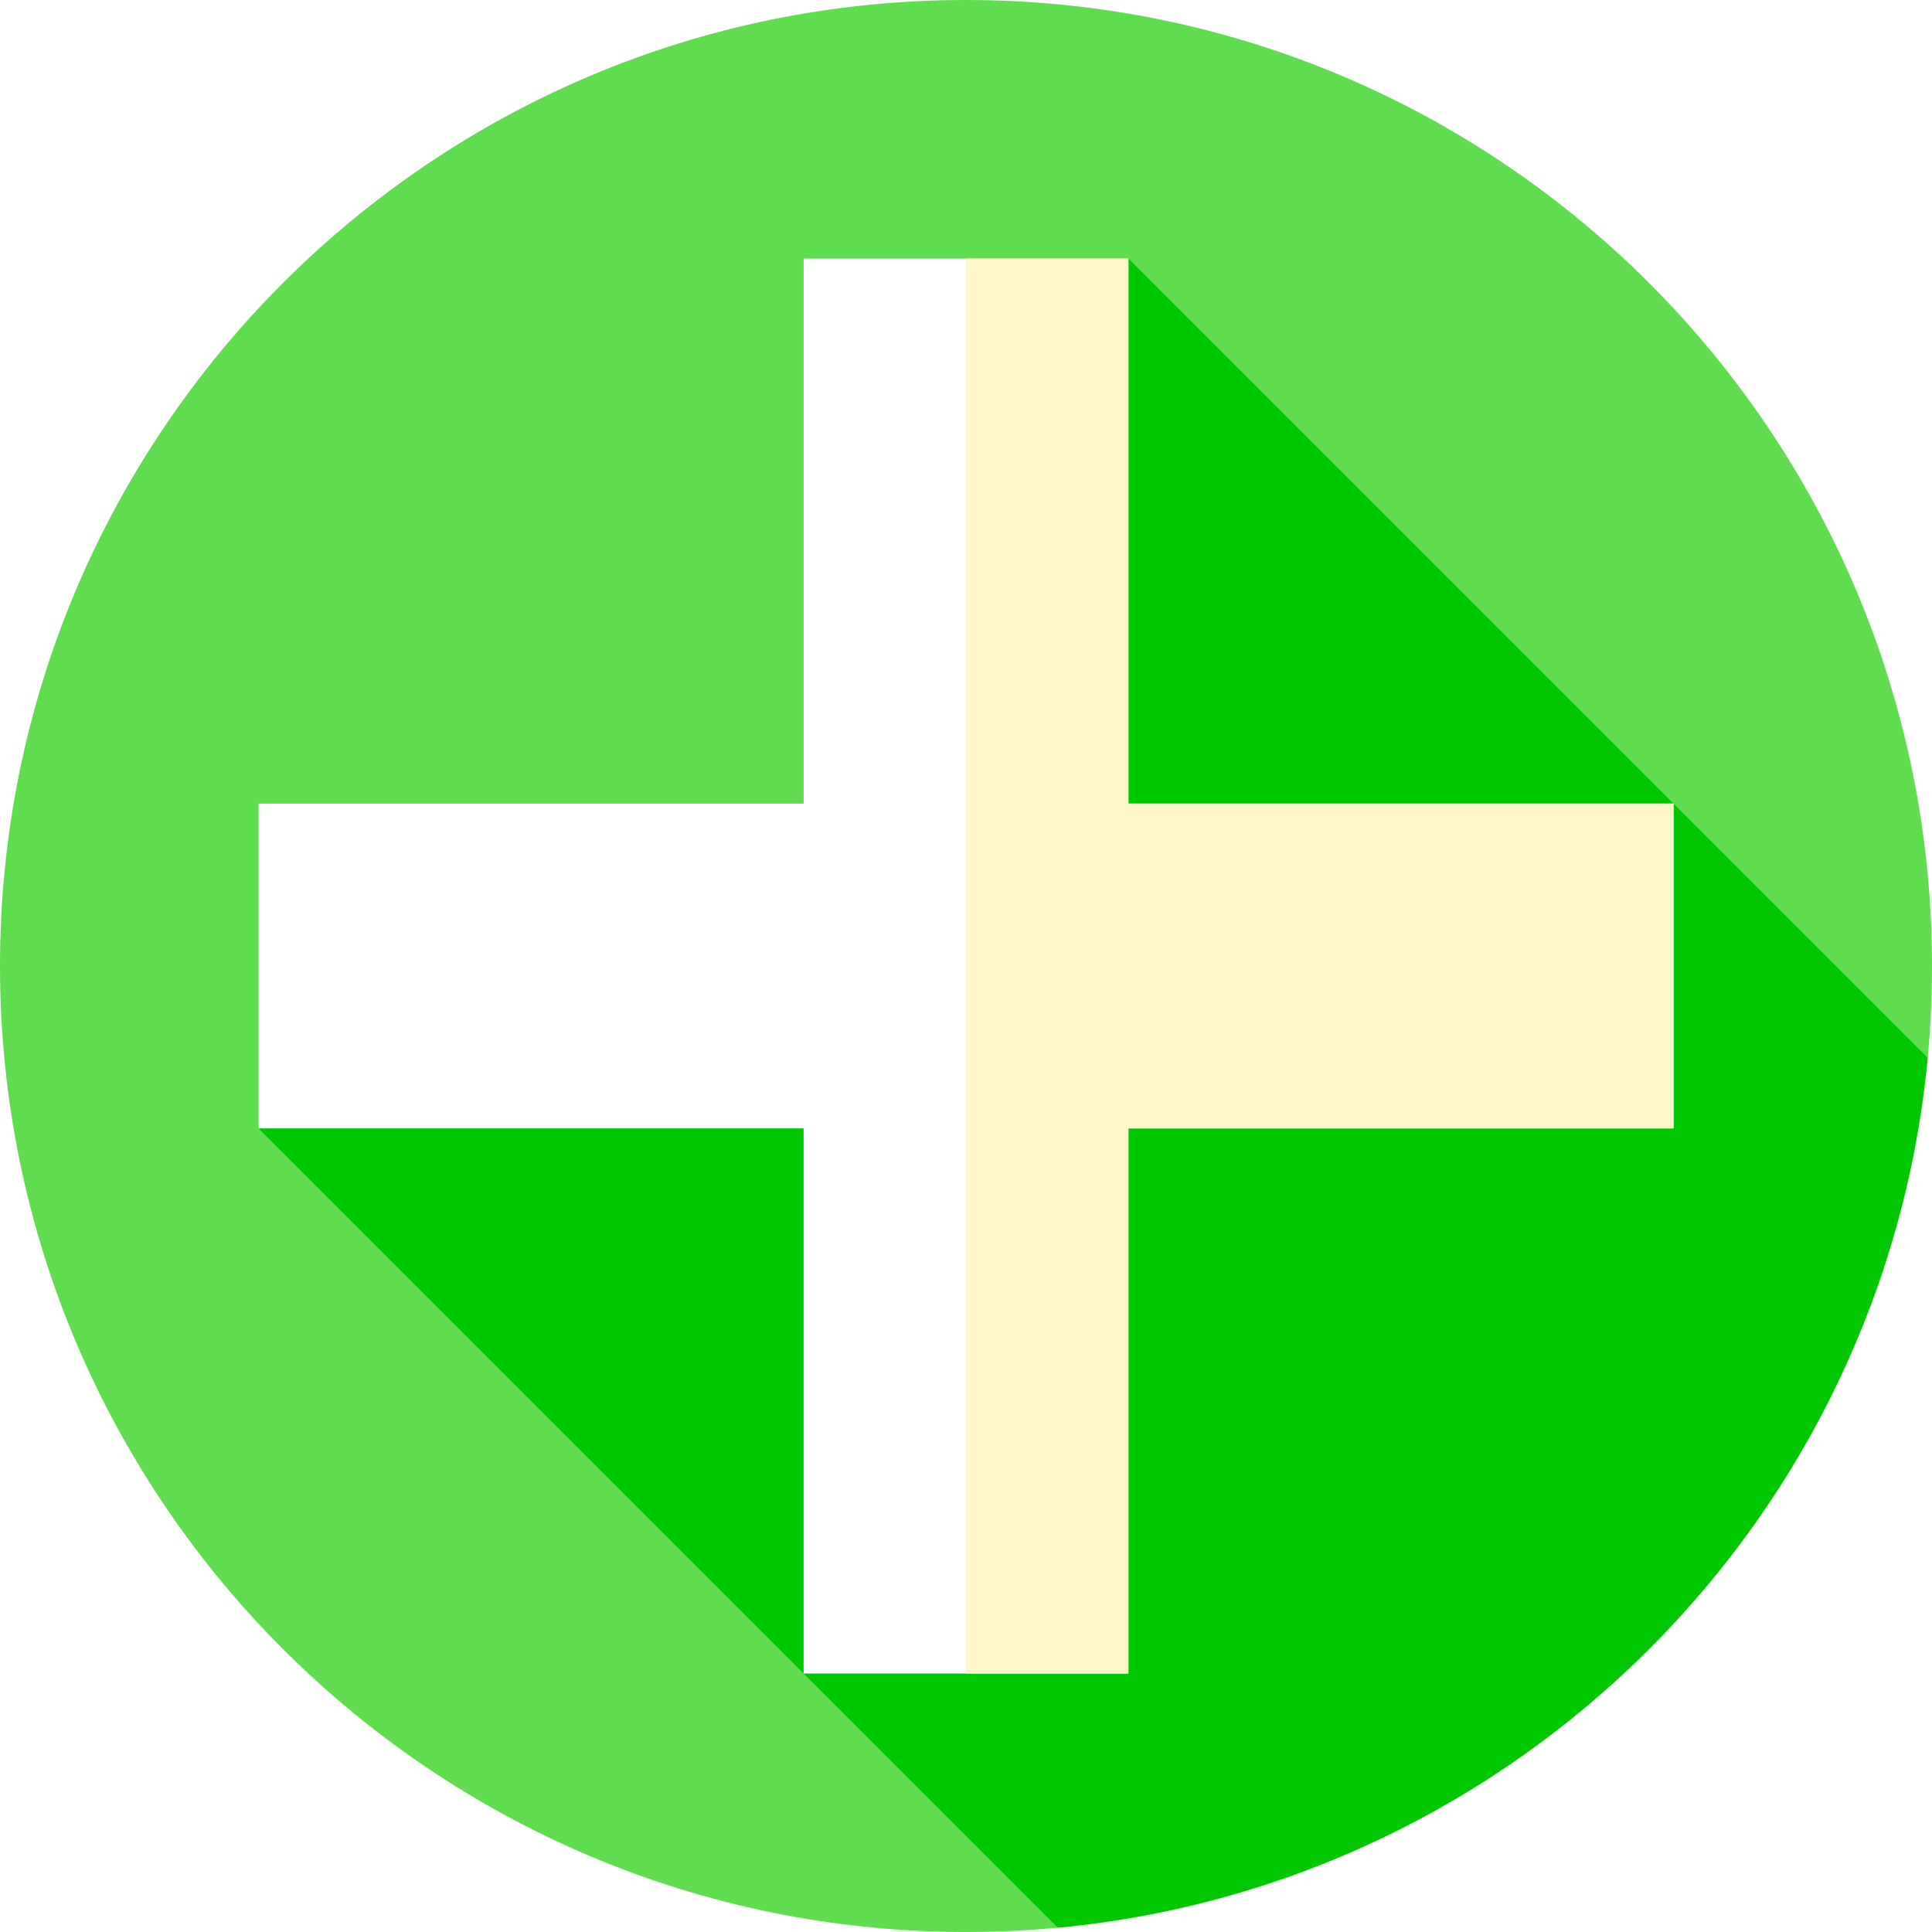
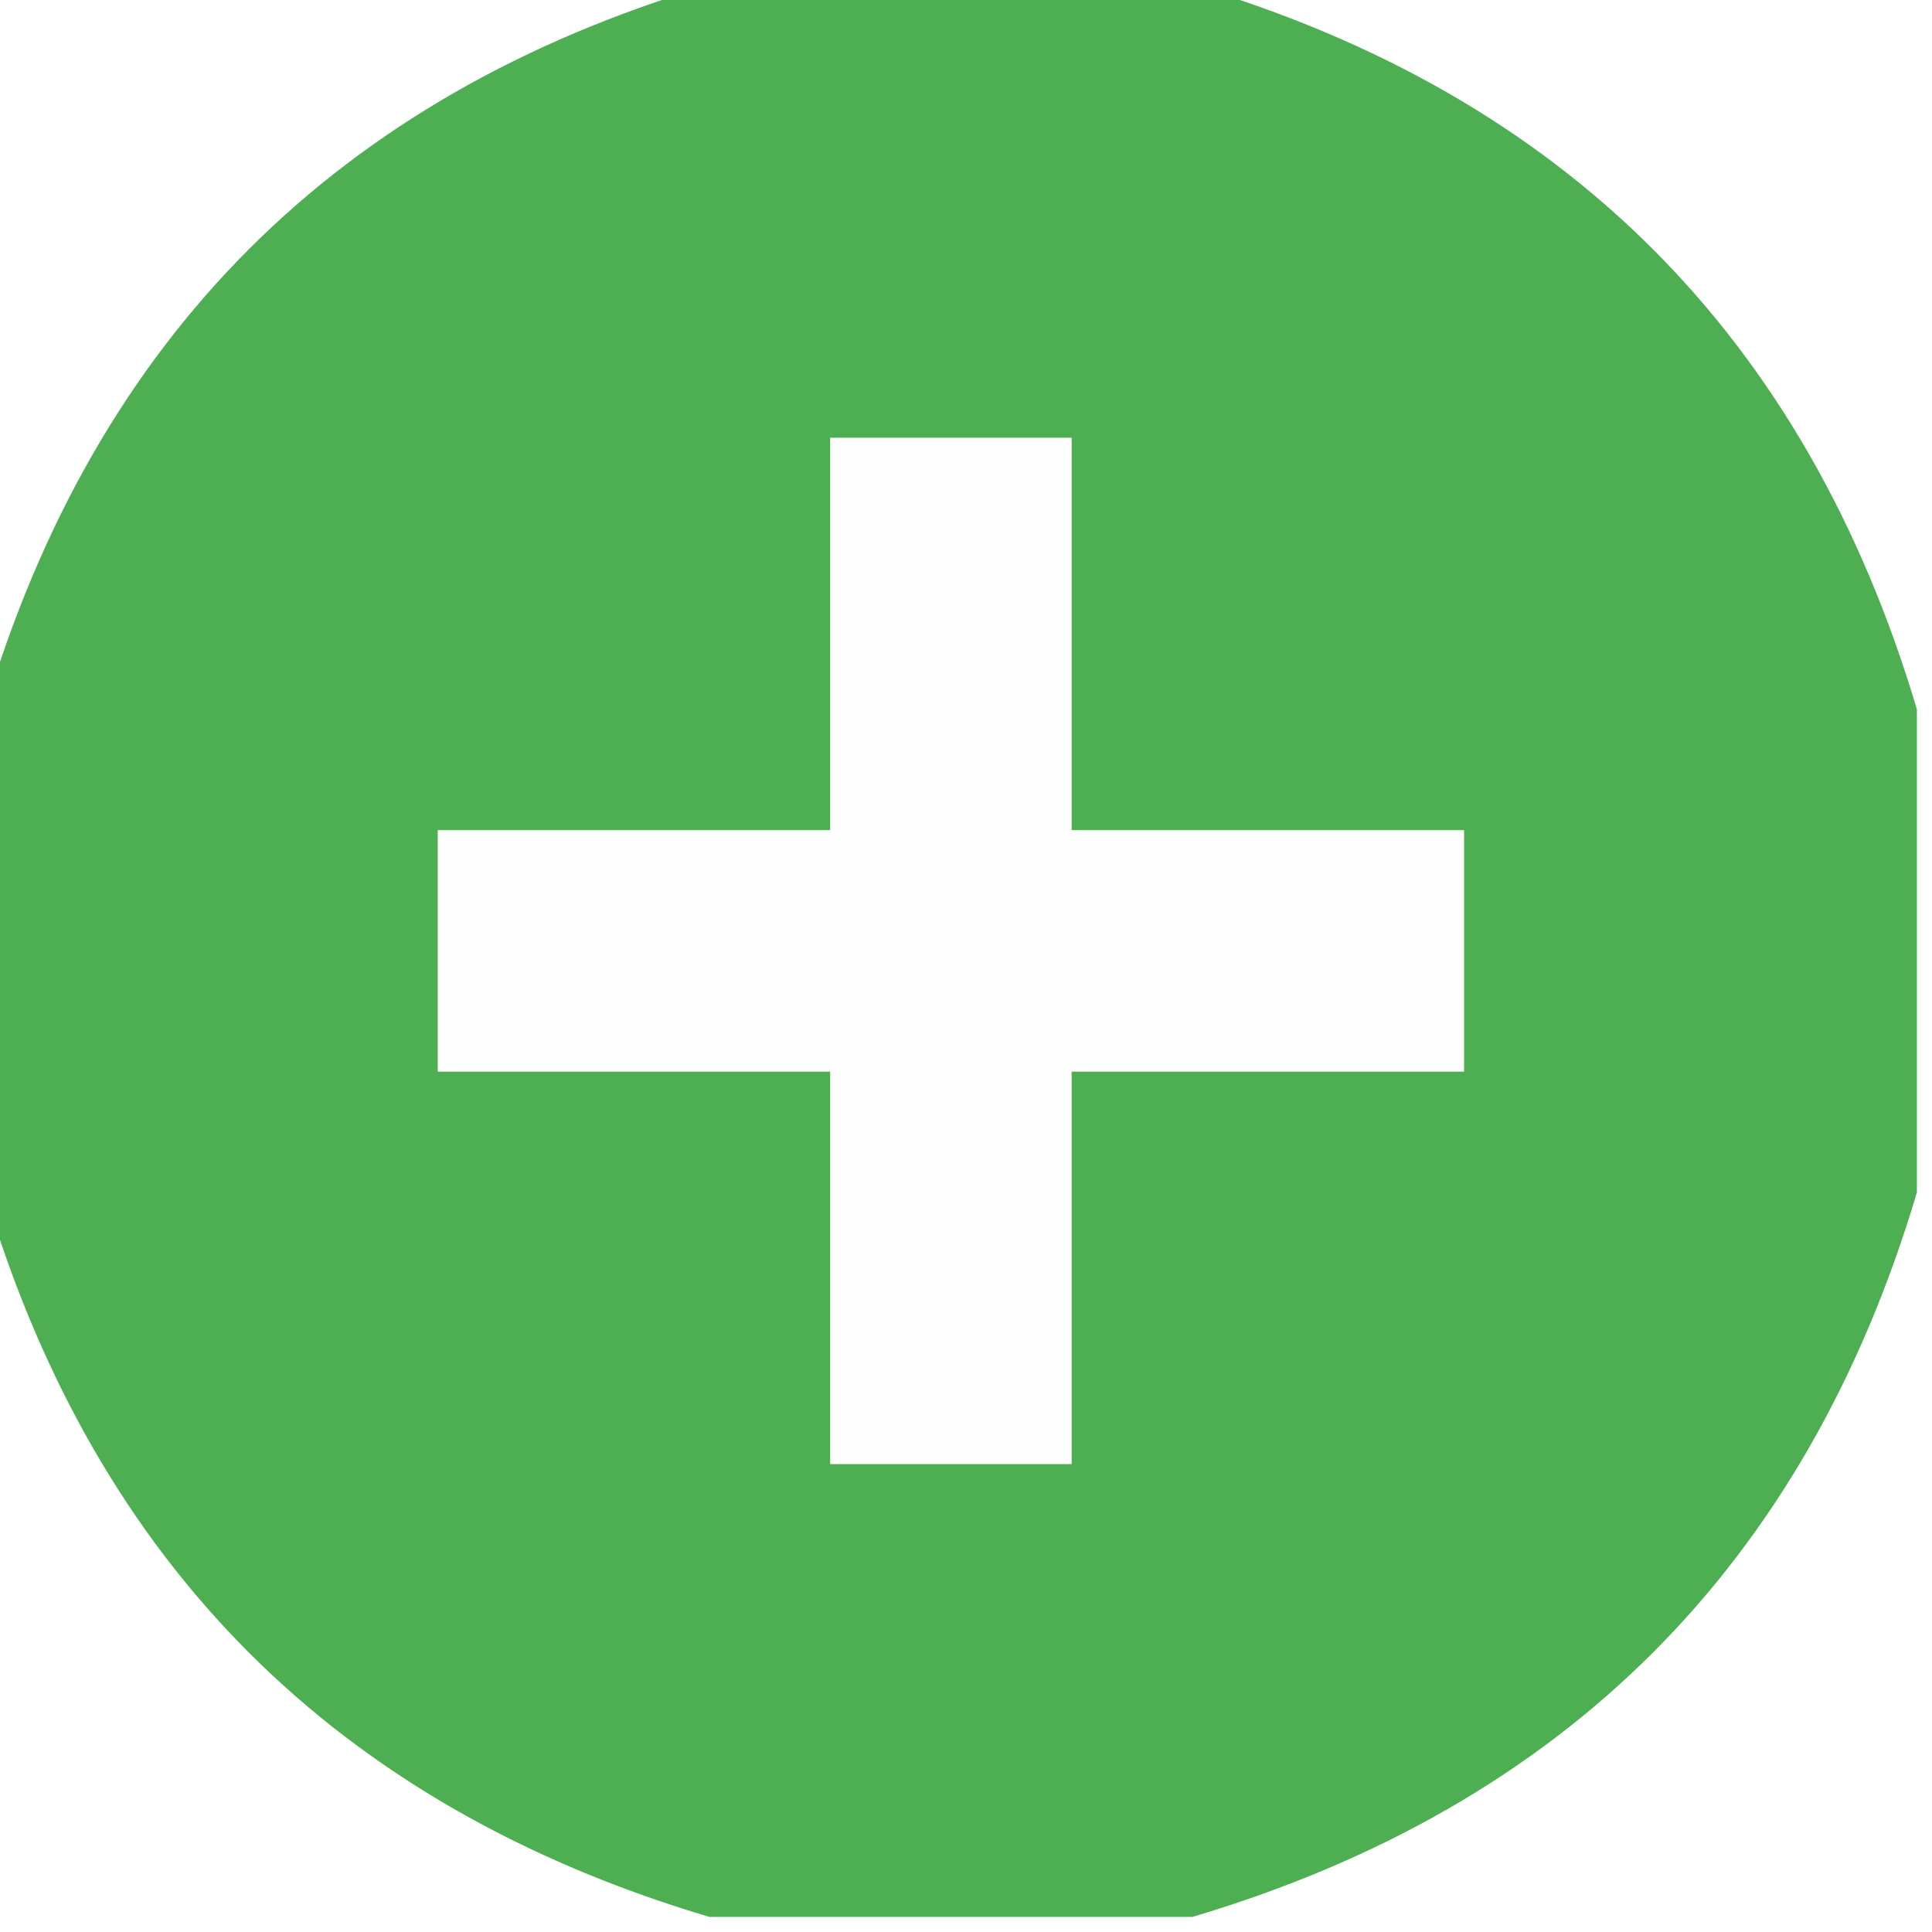
- <svg xmlns="http://www.w3.org/2000/svg" width="48px" height="48px" viewBox="0 0 48 48" version="1.1">
-   <g id="surface1">
-     <path style=" stroke:none;fill-rule:nonzero;fill:rgb(37.647%,86.667%,30.588%);fill-opacity:1;" d="M 48 24 C 48 37.254 37.254 48 24 48 C 10.746 48 0 37.254 0 24 C 0 10.746 10.746 0 24 0 C 37.254 0 48 10.746 48 24 Z M 48 24 " />
-     <path style=" stroke:none;fill-rule:nonzero;fill:rgb(0%,78.431%,0%);fill-opacity:1;" d="M 47.891 26.277 L 28.035 6.422 L 19.965 6.422 L 19.965 19.965 L 6.422 19.965 L 6.422 28.035 L 26.277 47.891 C 37.715 46.816 46.816 37.715 47.891 26.277 Z M 47.891 26.277 " />
-     <path style=" stroke:none;fill-rule:nonzero;fill:rgb(100%,100%,100%);fill-opacity:1;" d="M 41.578 19.965 L 28.035 19.965 L 28.035 6.422 L 19.965 6.422 L 19.965 19.965 L 6.422 19.965 L 6.422 28.035 L 19.965 28.035 L 19.965 41.578 L 28.035 41.578 L 28.035 28.035 L 41.578 28.035 Z M 41.578 19.965 " />
-     <path style=" stroke:none;fill-rule:nonzero;fill:rgb(100%,96.078%,79.608%);fill-opacity:1;" d="M 41.578 19.965 L 41.578 28.035 L 28.035 28.035 L 28.035 41.578 L 24 41.578 L 24 6.422 L 28.035 6.422 L 28.035 19.965 Z M 41.578 19.965 " />
+ <svg xmlns="http://www.w3.org/2000/svg" version="1.1" width="64px" height="64px" style="shape-rendering:geometricPrecision; text-rendering:geometricPrecision; image-rendering:optimizeQuality; fill-rule:evenodd; clip-rule:evenodd">
+   <g>
+     <path style="opacity:0.985" fill="#4cae50" d="M 23.5,-0.5 C 28.833,-0.5 34.167,-0.5 39.5,-0.5C 51.833,3.167 59.833,11.167 63.5,23.5C 63.5,28.833 63.5,34.167 63.5,39.5C 59.833,51.833 51.833,59.833 39.5,63.5C 34.167,63.5 28.833,63.5 23.5,63.5C 11.167,59.833 3.167,51.833 -0.5,39.5C -0.5,34.167 -0.5,28.833 -0.5,23.5C 3.167,11.167 11.167,3.167 23.5,-0.5 Z" />
+   </g>
+   <g>
+     <path style="opacity:1" fill="#fefefe" d="M 27.5,14.5 C 30.167,14.5 32.833,14.5 35.5,14.5C 35.5,18.833 35.5,23.167 35.5,27.5C 39.833,27.5 44.167,27.5 48.5,27.5C 48.5,30.167 48.5,32.833 48.5,35.5C 44.167,35.5 39.833,35.5 35.5,35.5C 35.5,39.833 35.5,44.167 35.5,48.5C 32.833,48.5 30.167,48.5 27.5,48.5C 27.5,44.167 27.5,39.833 27.5,35.5C 23.167,35.5 18.833,35.5 14.5,35.5C 14.5,32.833 14.5,30.167 14.5,27.5C 18.833,27.5 23.167,27.5 27.5,27.5C 27.5,23.167 27.5,18.833 27.5,14.5 Z" />
  </g>
</svg>
